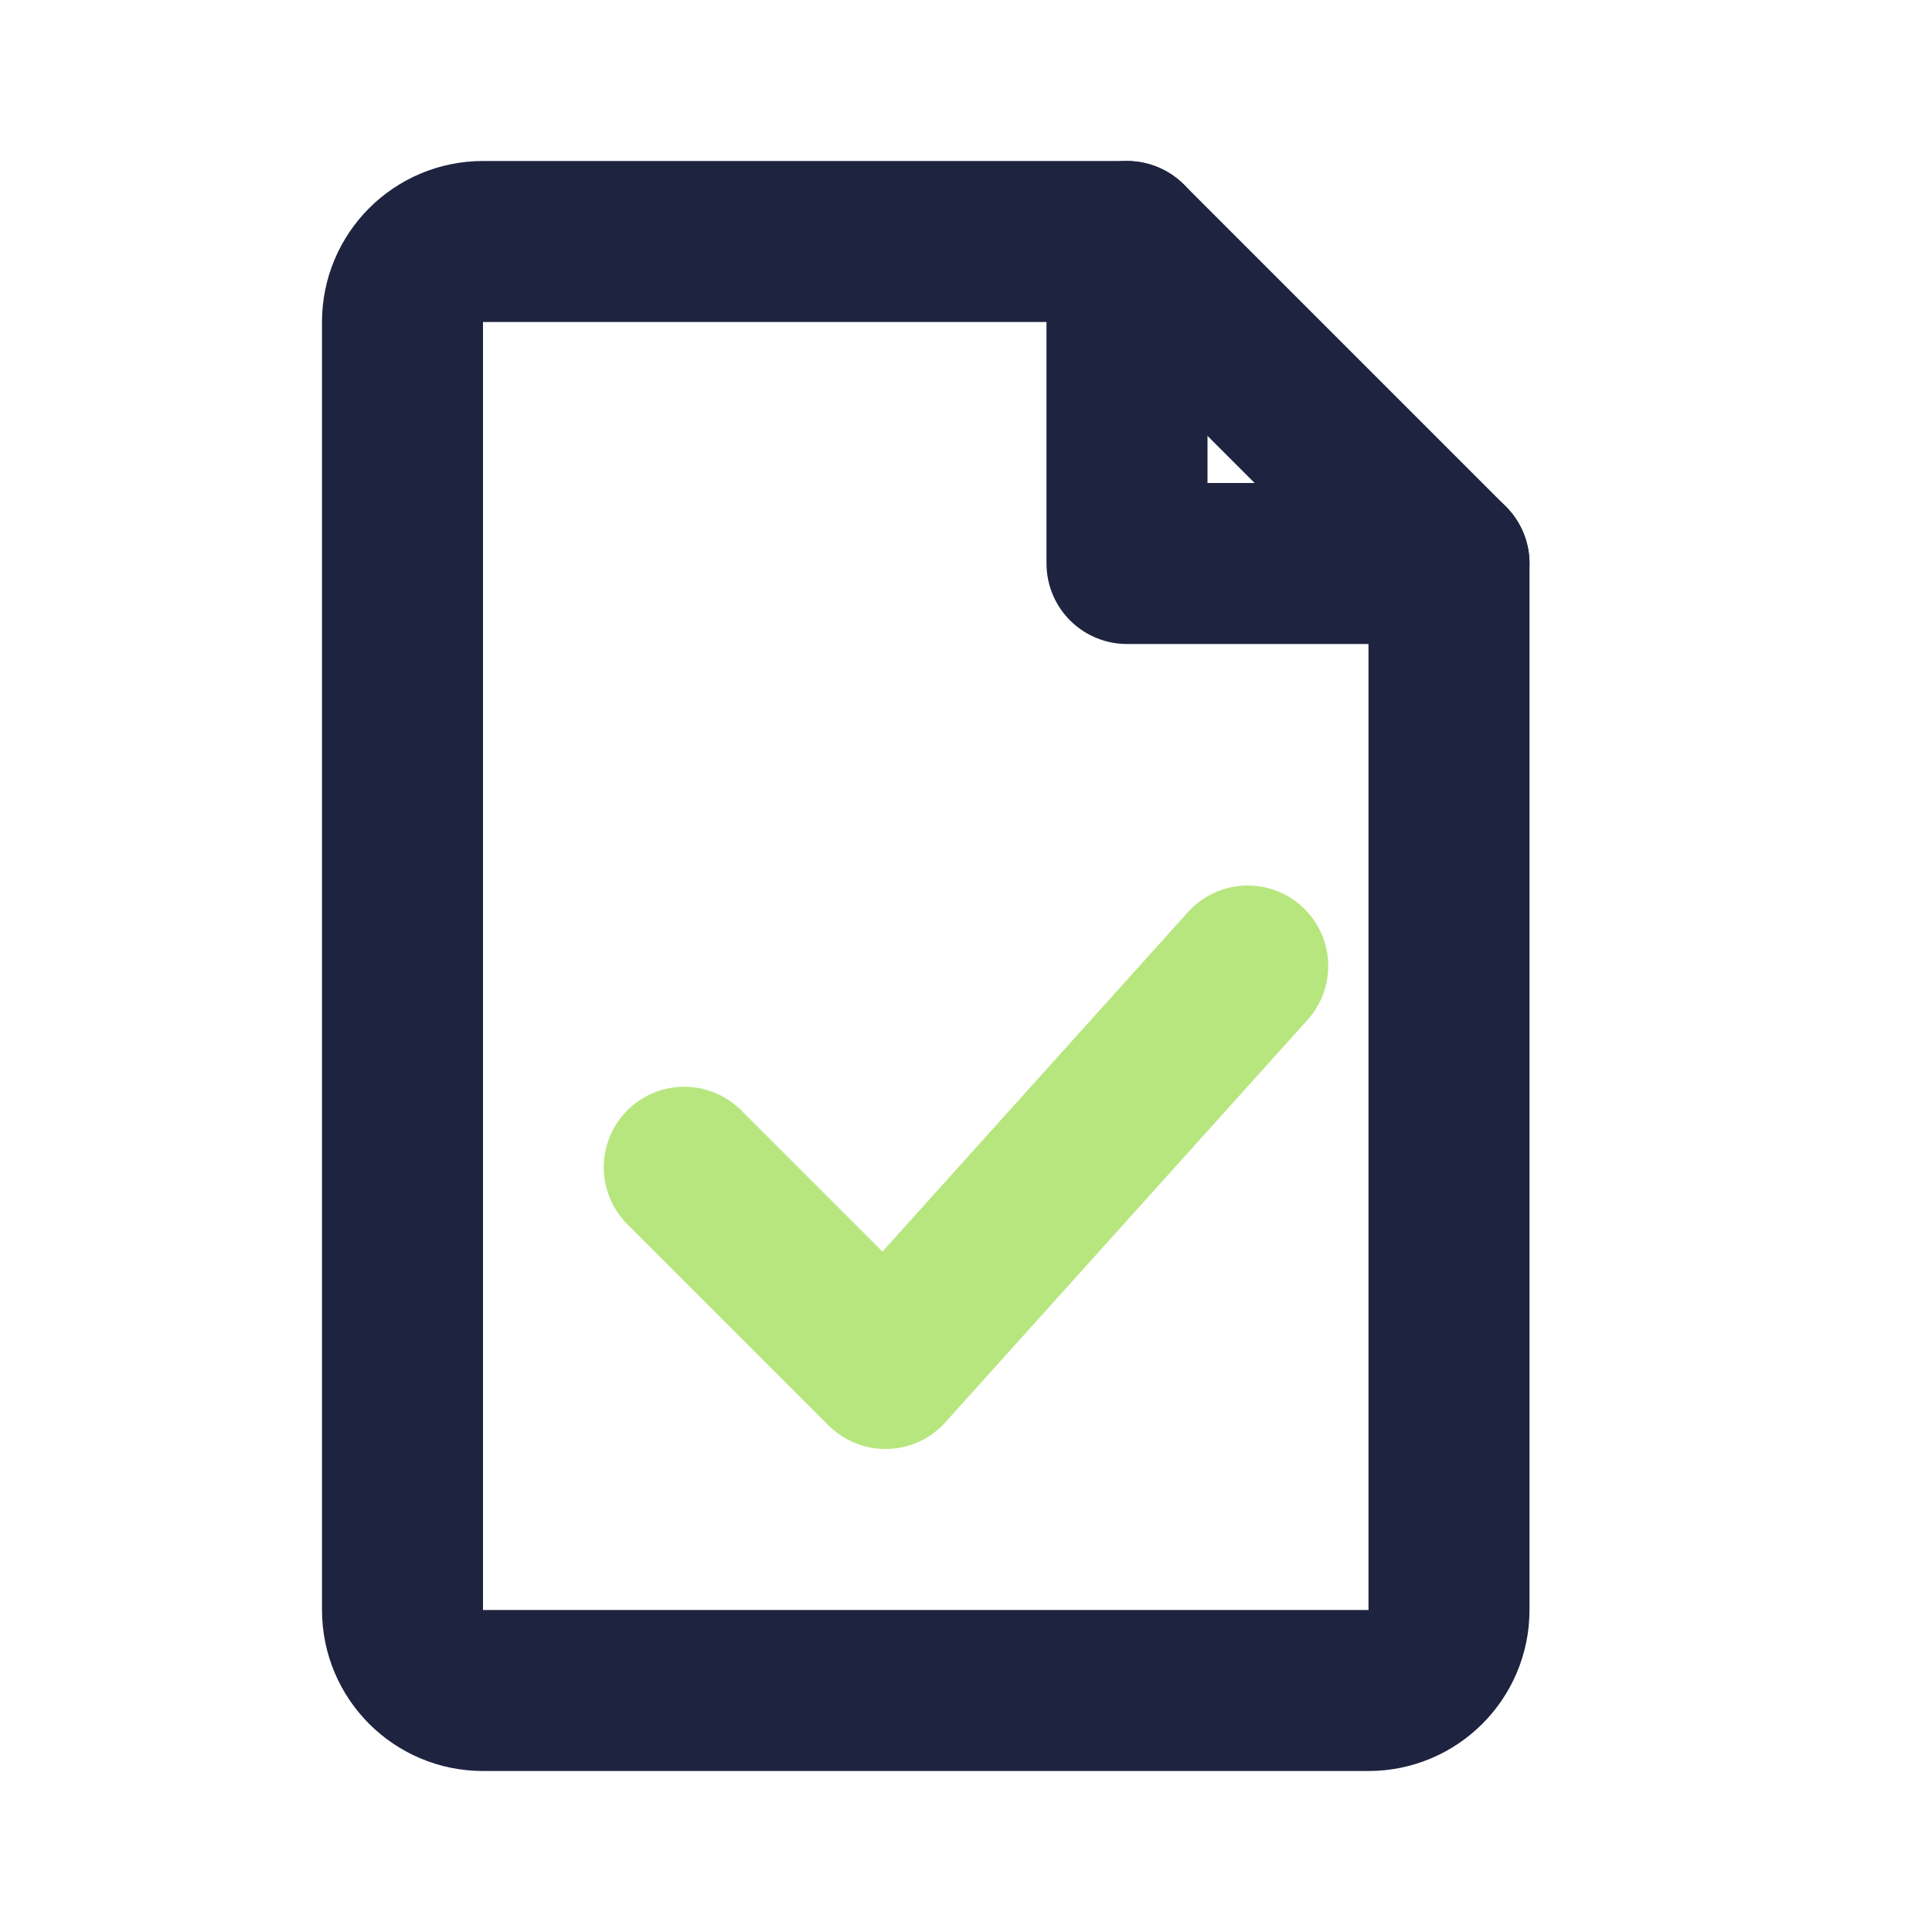
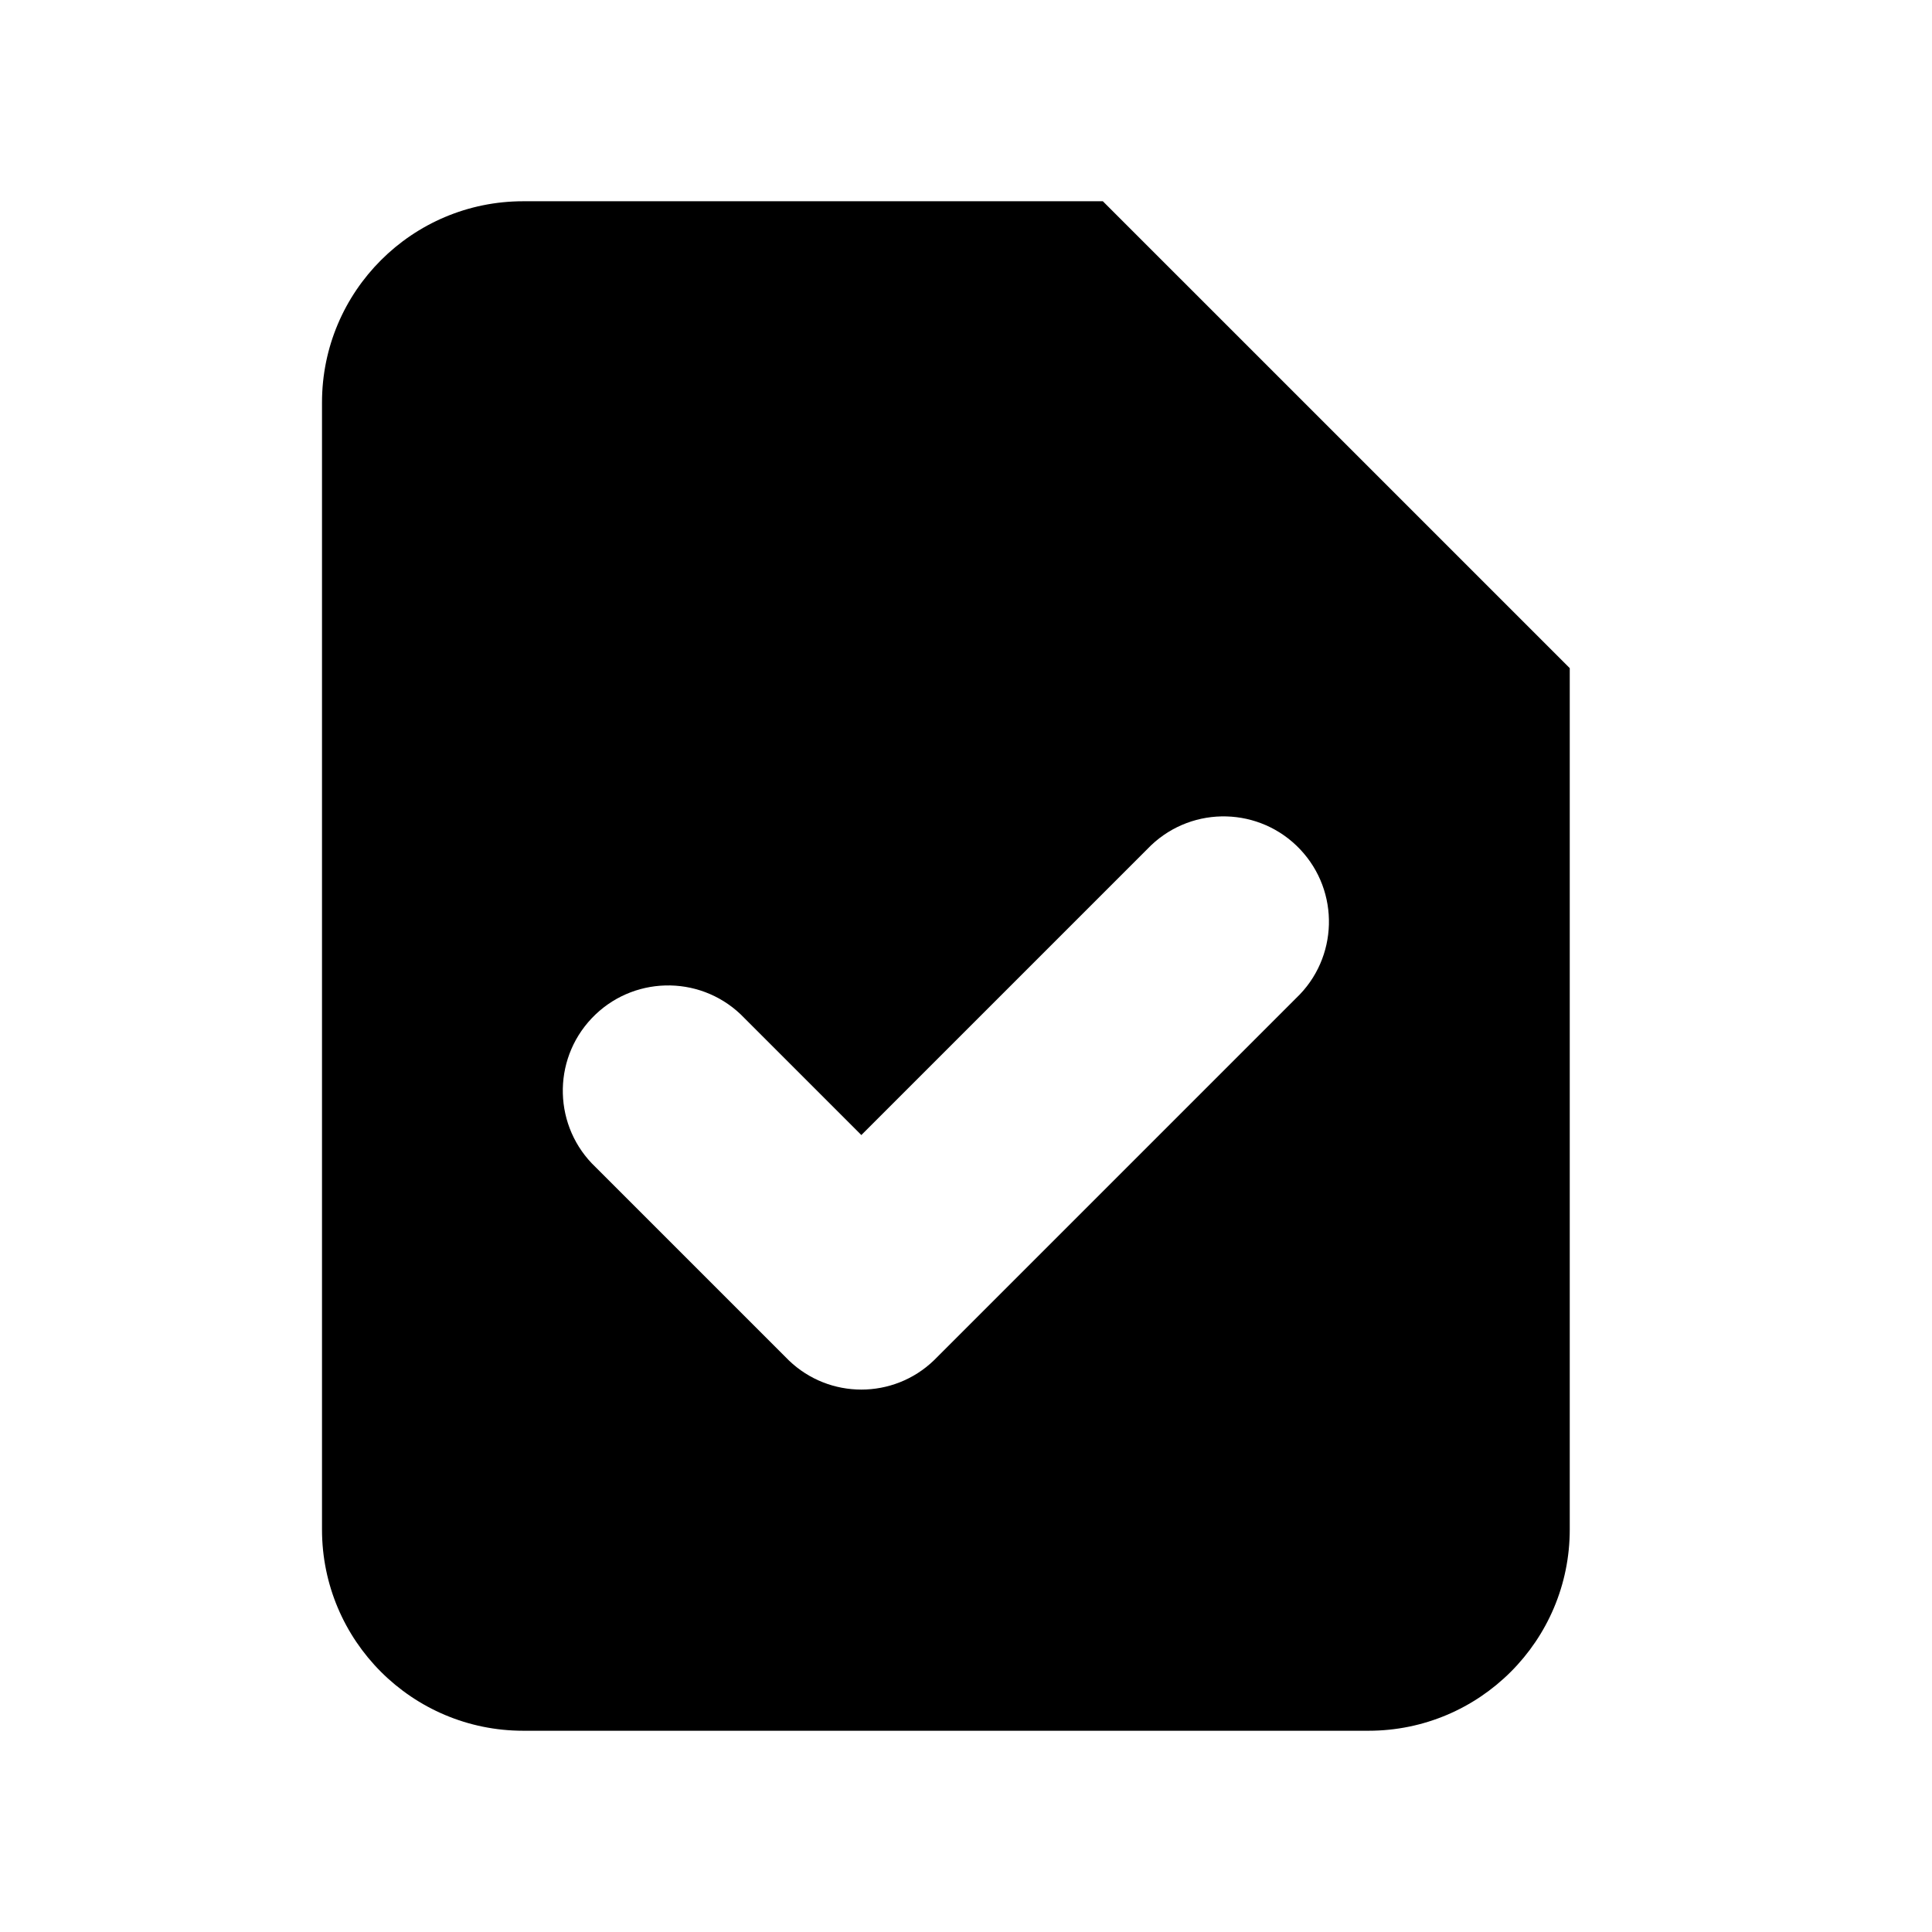
- <svg xmlns="http://www.w3.org/2000/svg" viewBox="0 0 24 24" fill="none" stroke="#1E2340" stroke-width="2" stroke-linecap="round" stroke-linejoin="round" role="img" aria-label="Cleaned">
-   <path d="M6 3h8l4 4v13a1 1 0 0 1-1 1H6a1 1 0 0 1-1-1V4a1 1 0 0 1 1-1z" />
-   <path d="M14 3v4h4" />
-   <path d="m8.5 14.5 2.5 2.5 4.5-5" stroke="#B7E67E" />
+ <svg xmlns="http://www.w3.org/2000/svg" viewBox="0 0 24 24" fill="currentColor" role="img" aria-label="clean">
+   <path d="M6.5 2.5h7.2l5.8 5.8V19a2.5 2.5 0 0 1-2.5 2.5h-10.5A2.5 2.5 0 0 1 4 19V5a2.5 2.5 0 0 1 2.5-2.5zm9.6 9.9a1.3 1.3 0 0 0-1.8-1.9l-3.6 3.6-1.5-1.5a1.3 1.3 0 0 0-1.8 1.9l2.4 2.4a1.3 1.3 0 0 0 1.8 0z" fill-rule="evenodd" />
</svg>
